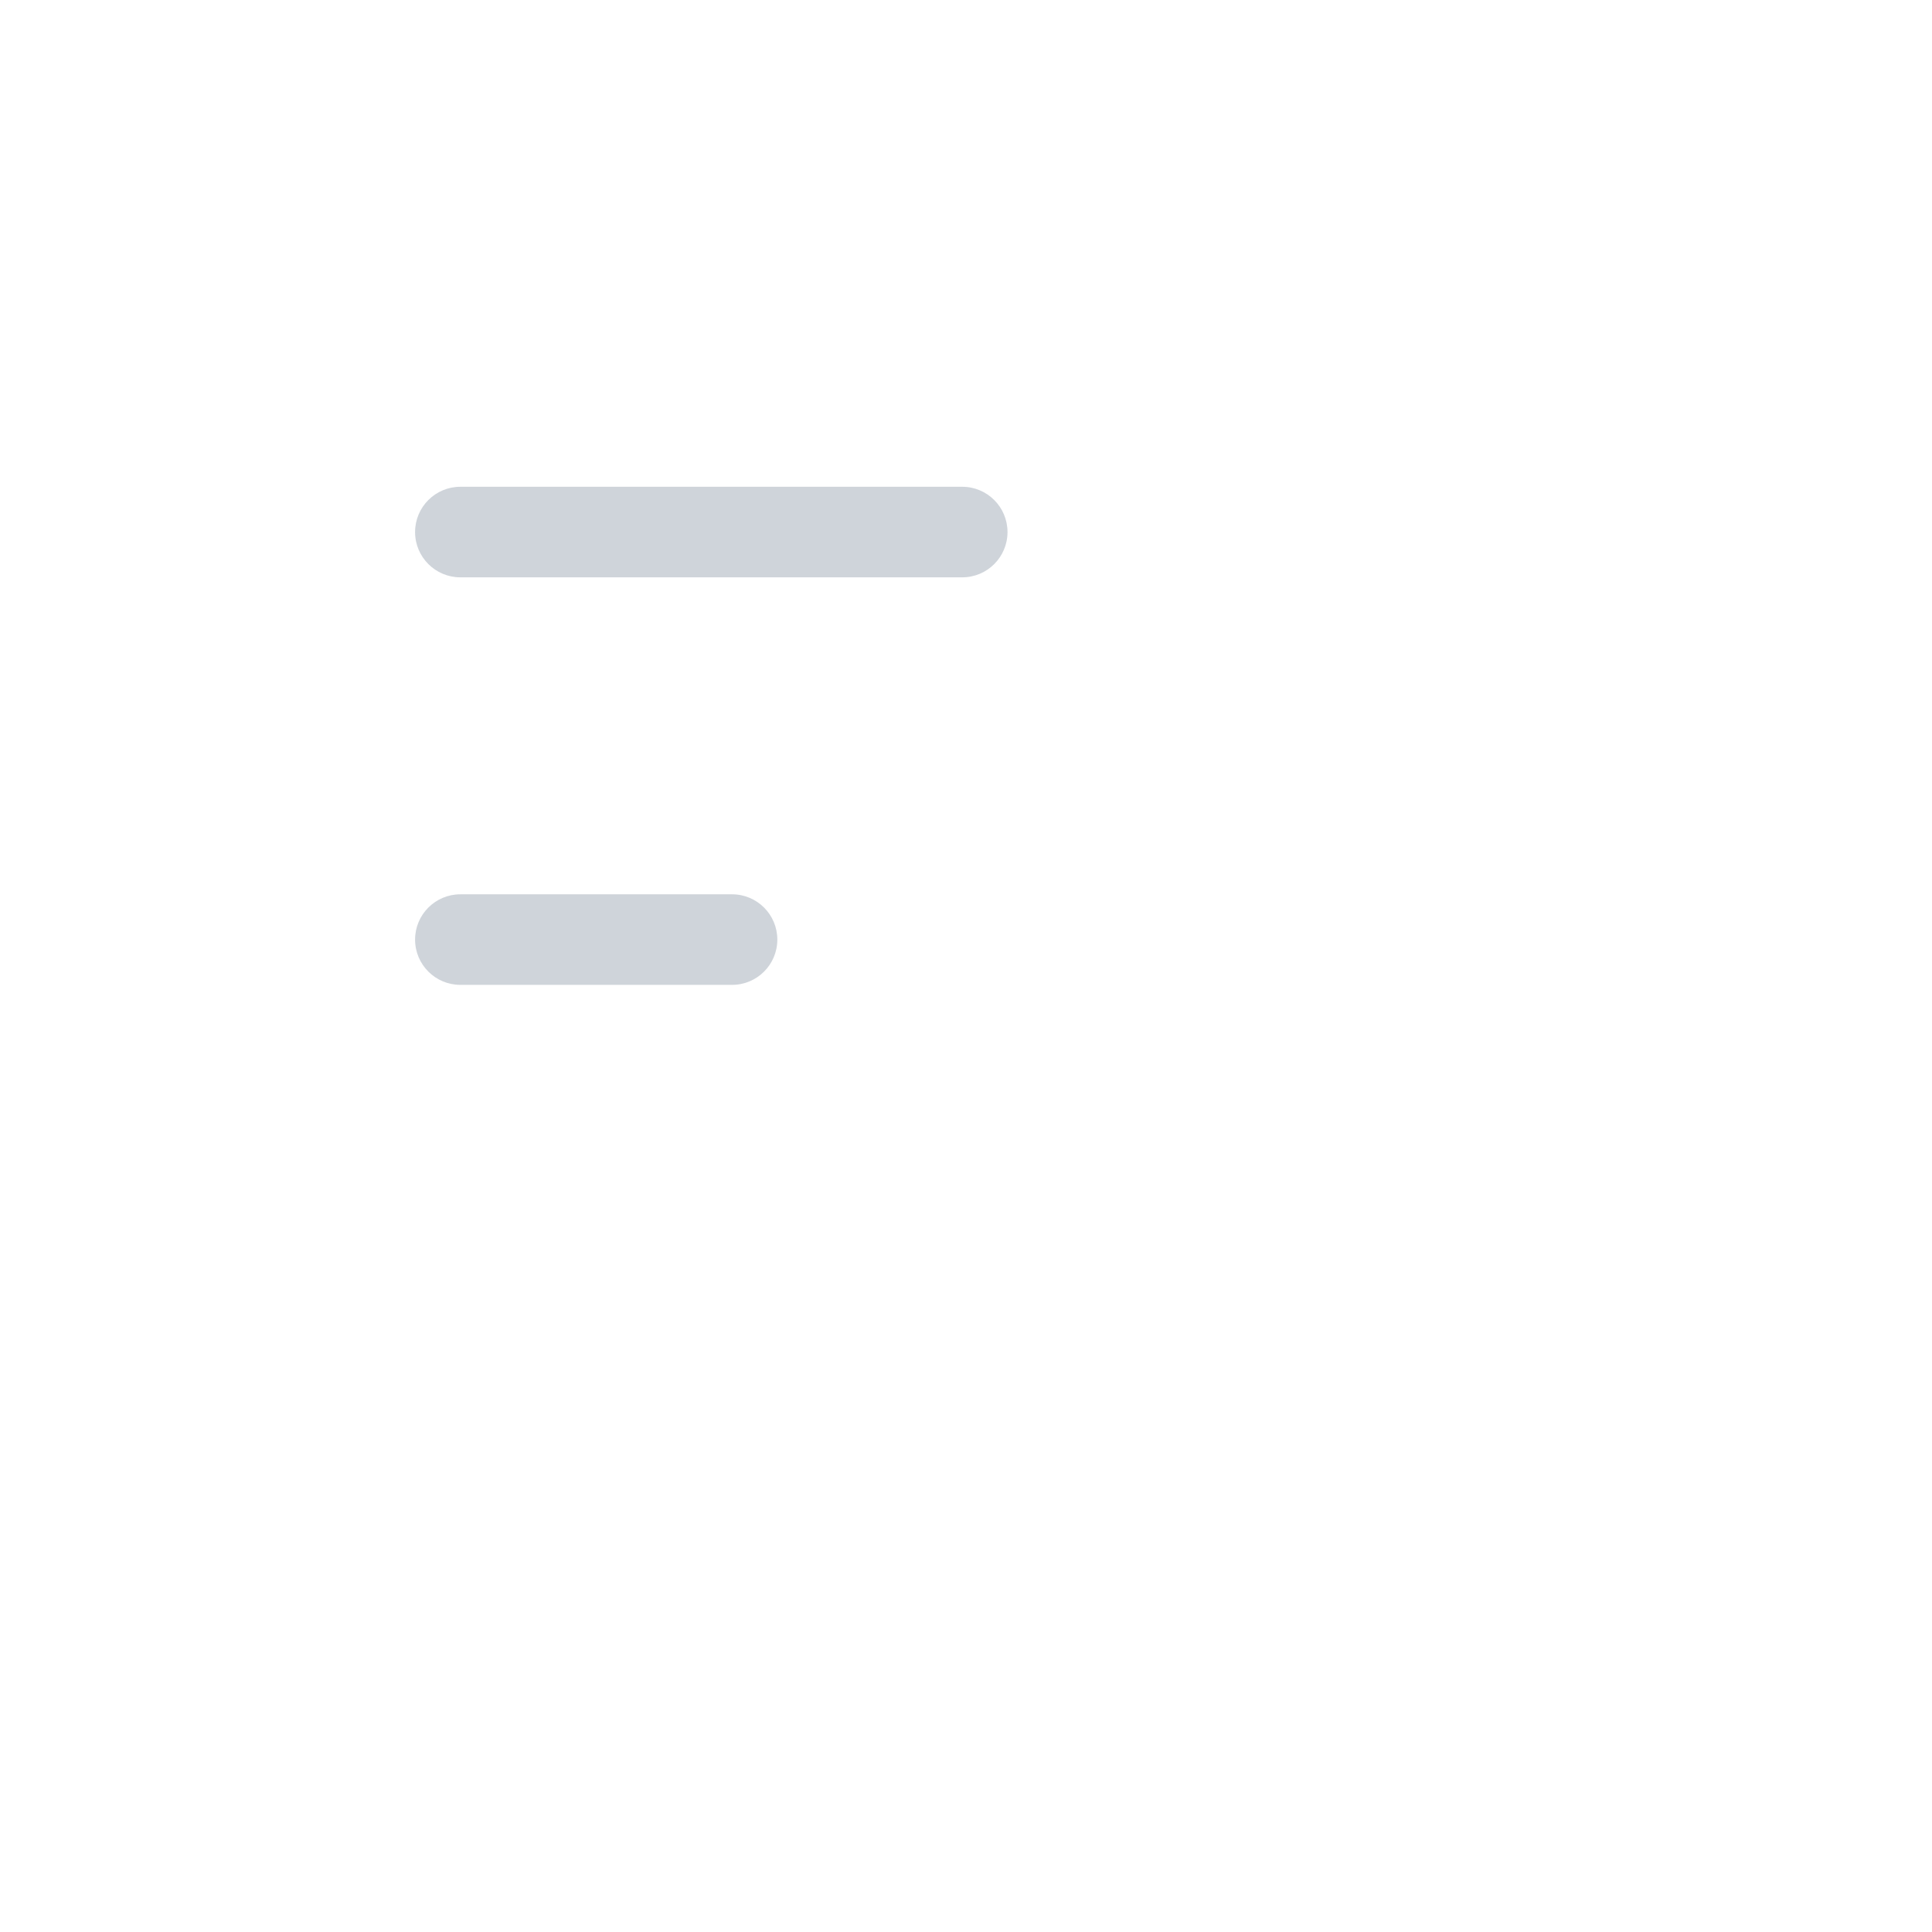
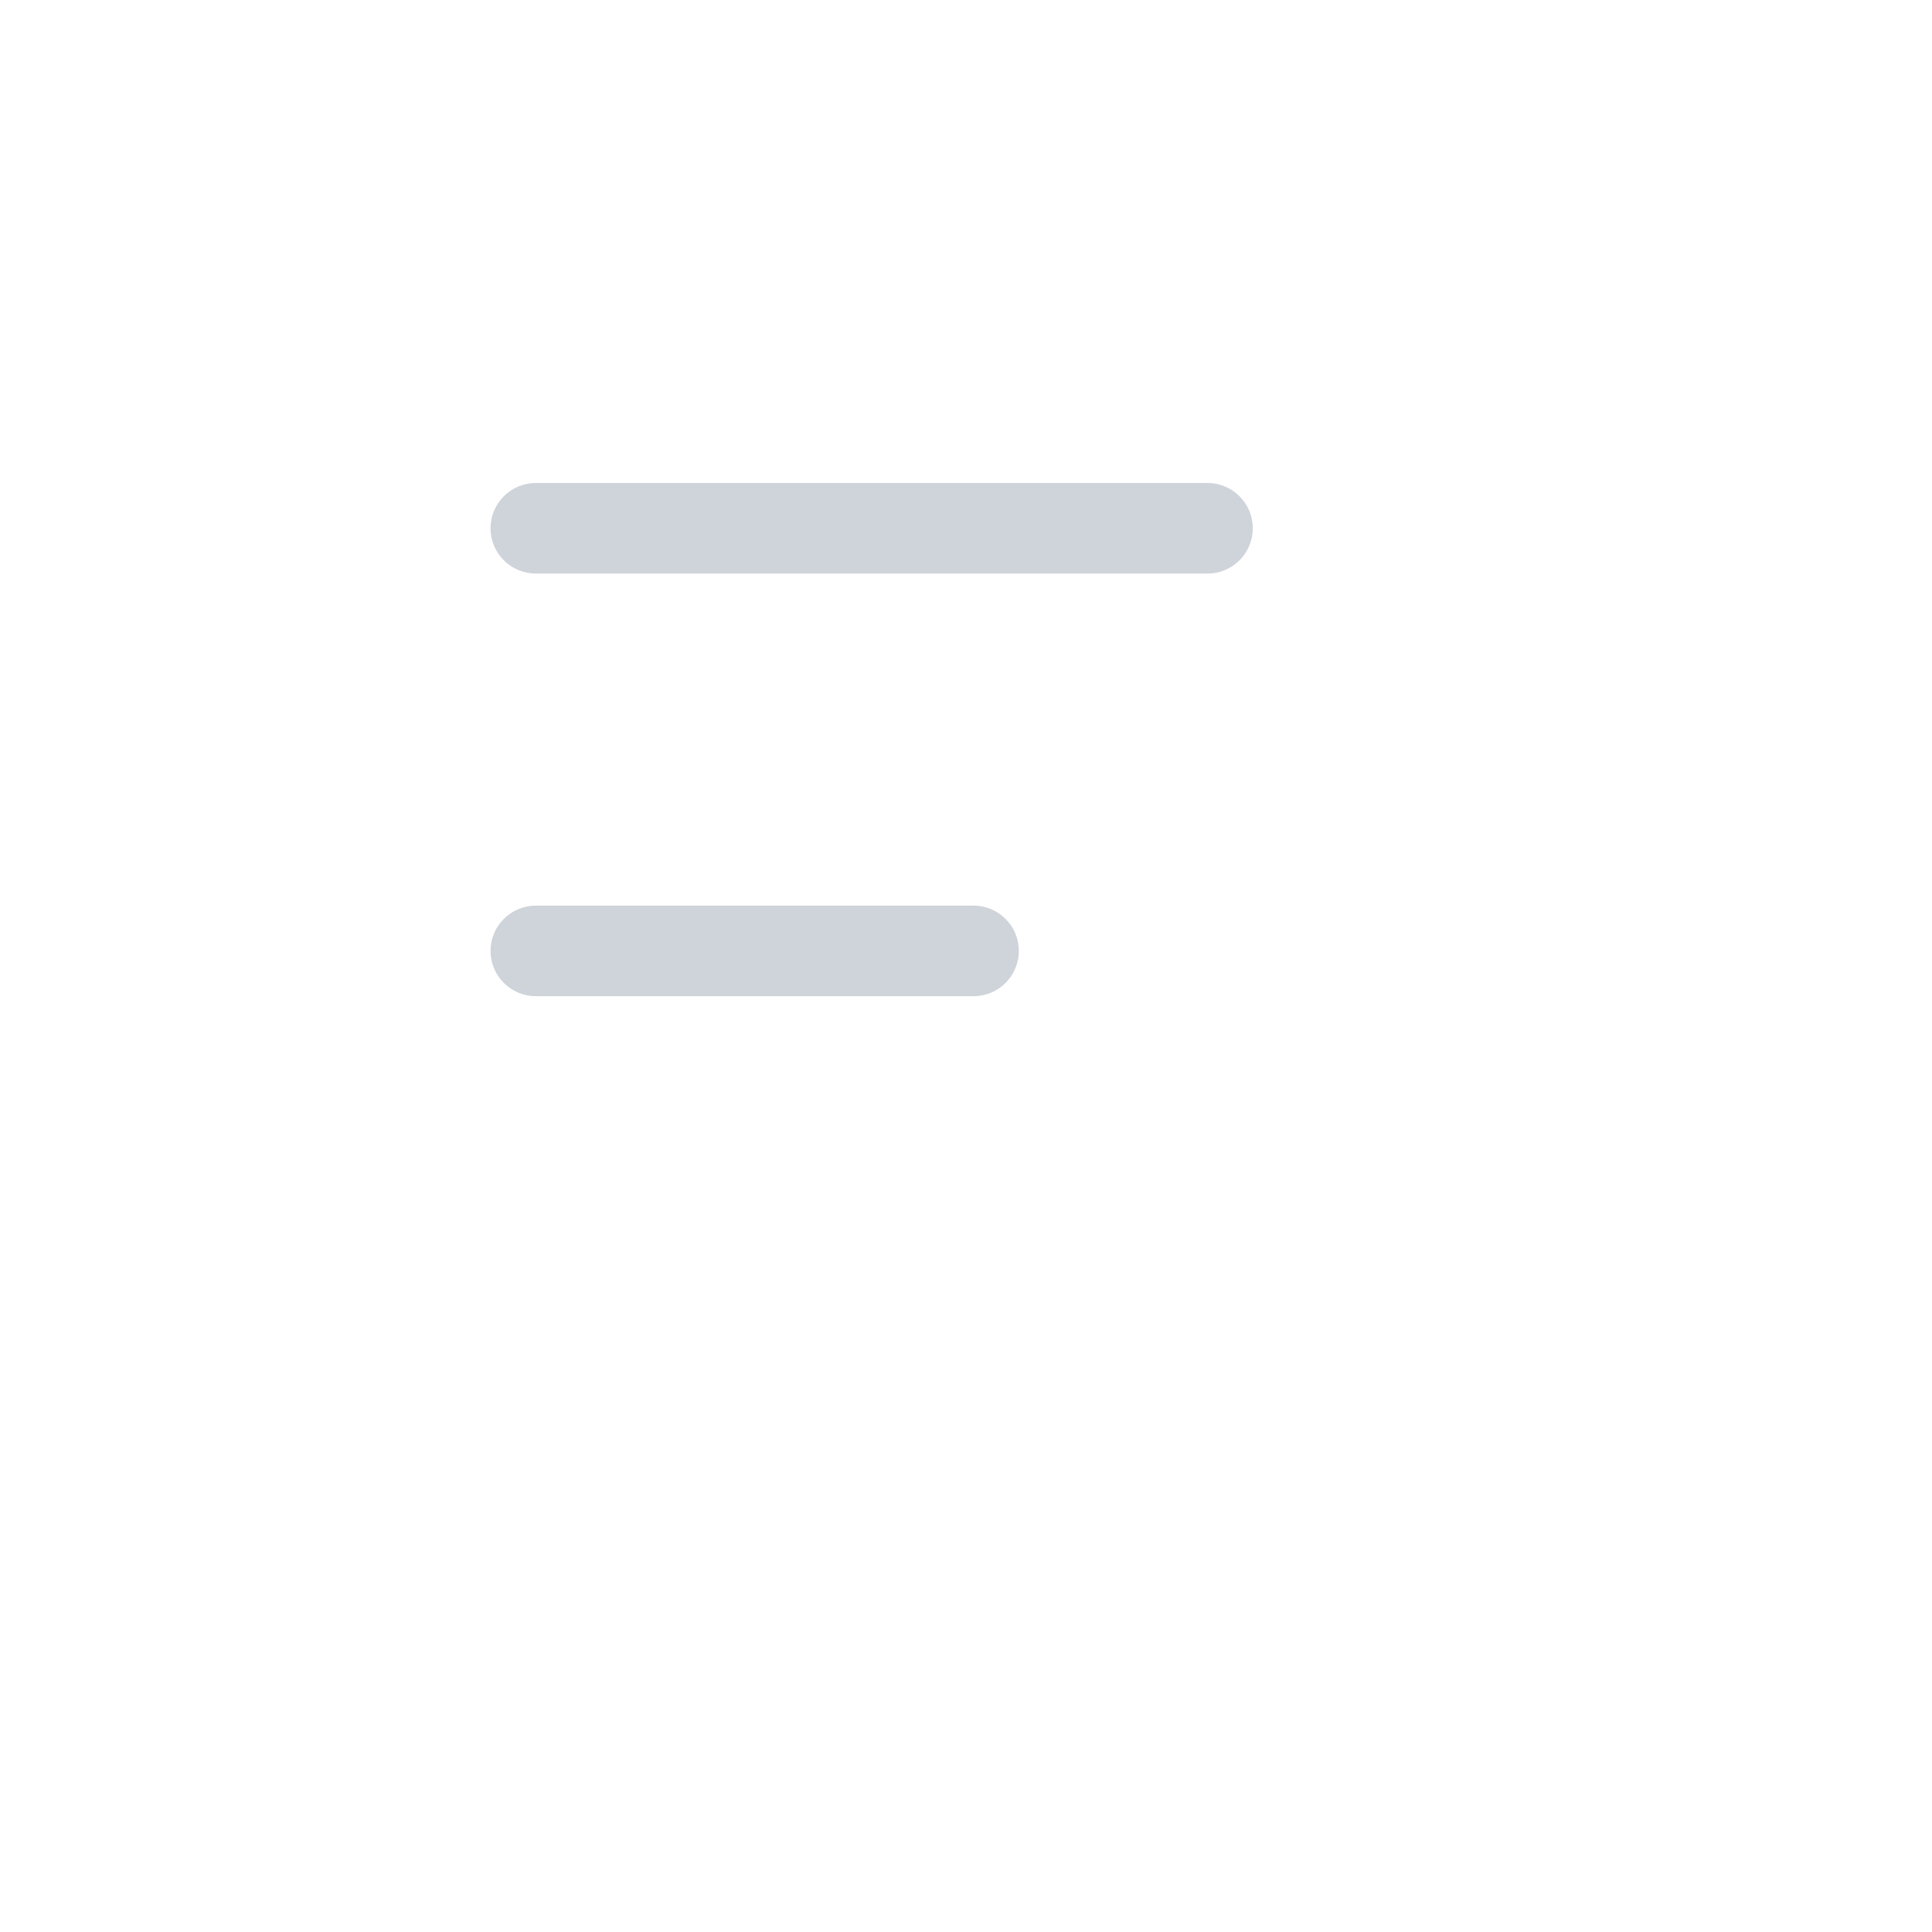
<svg xmlns="http://www.w3.org/2000/svg" width="1024" height="1024" viewBox="0 0 1024 1024">
  <g fill="#CFD4DA">
-     <rect x="220" y="258" width="314" height="48" rx="24" />
-     <rect x="220" y="474" width="192" height="48" rx="24" />
+     <rect x="260" y="256" width="404" height="48" rx="24" />
+     <rect x="260" y="480" width="280" height="48" rx="24" />
  </g>
</svg>
